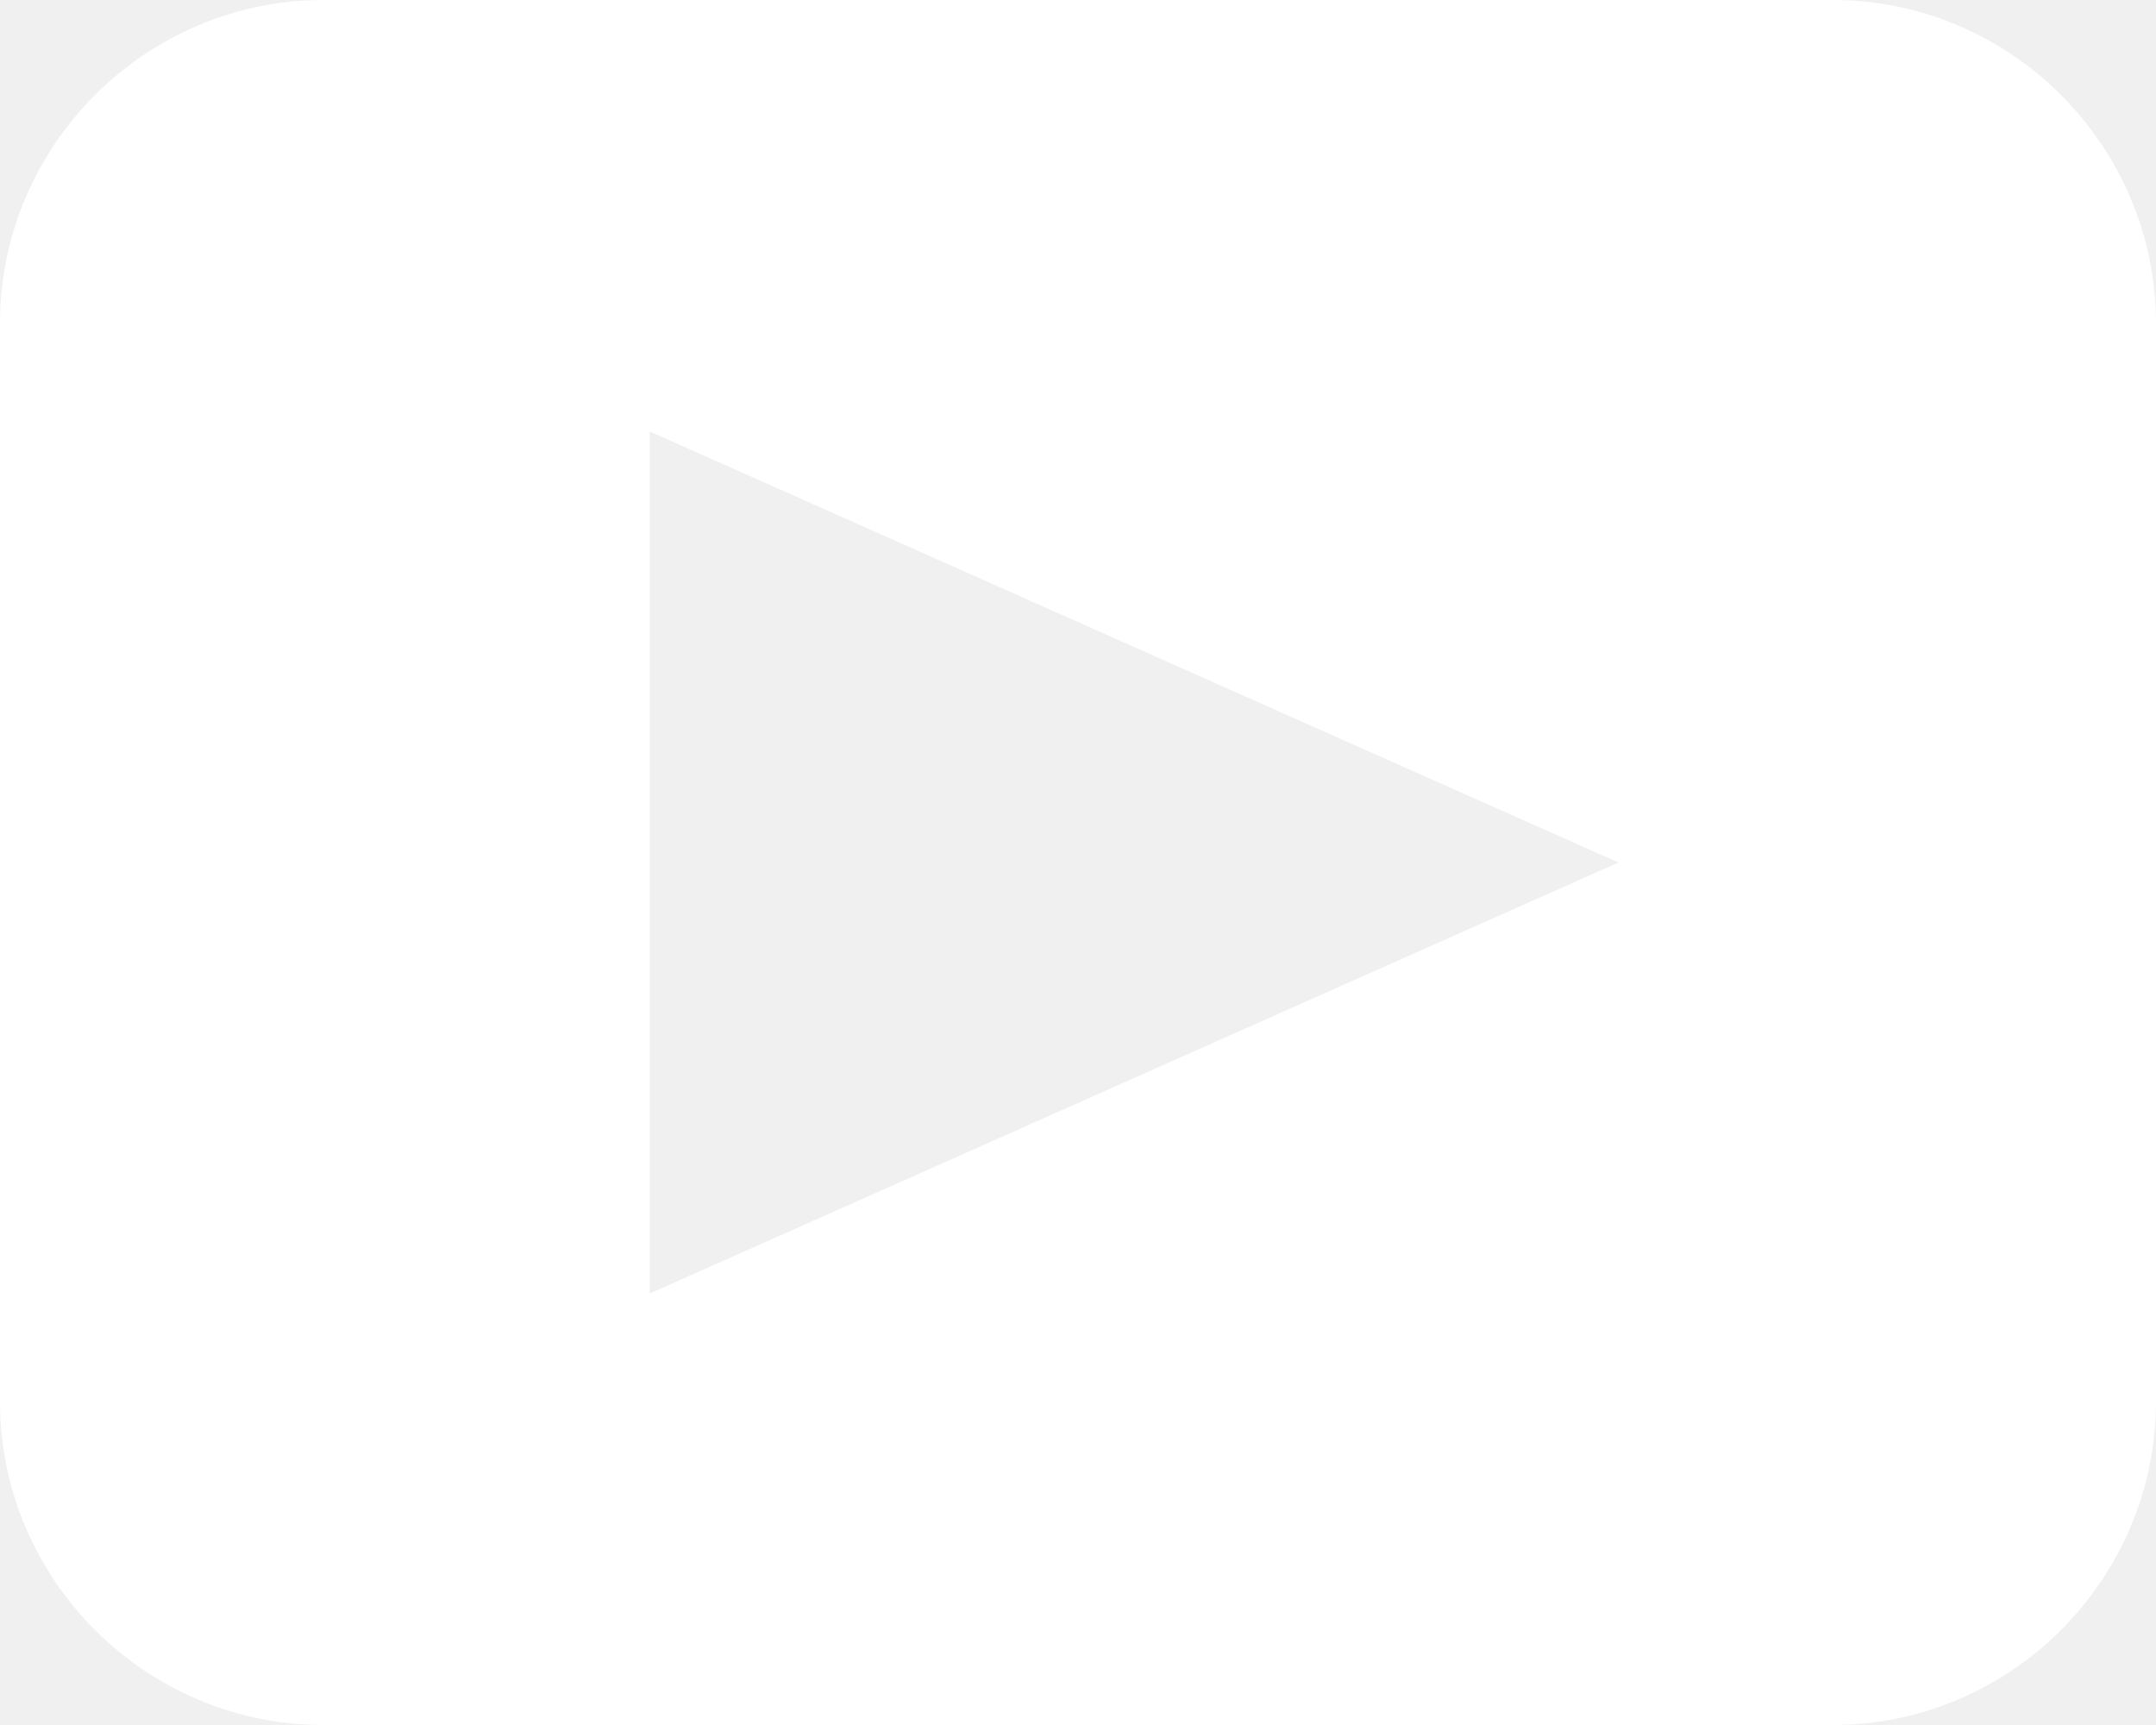
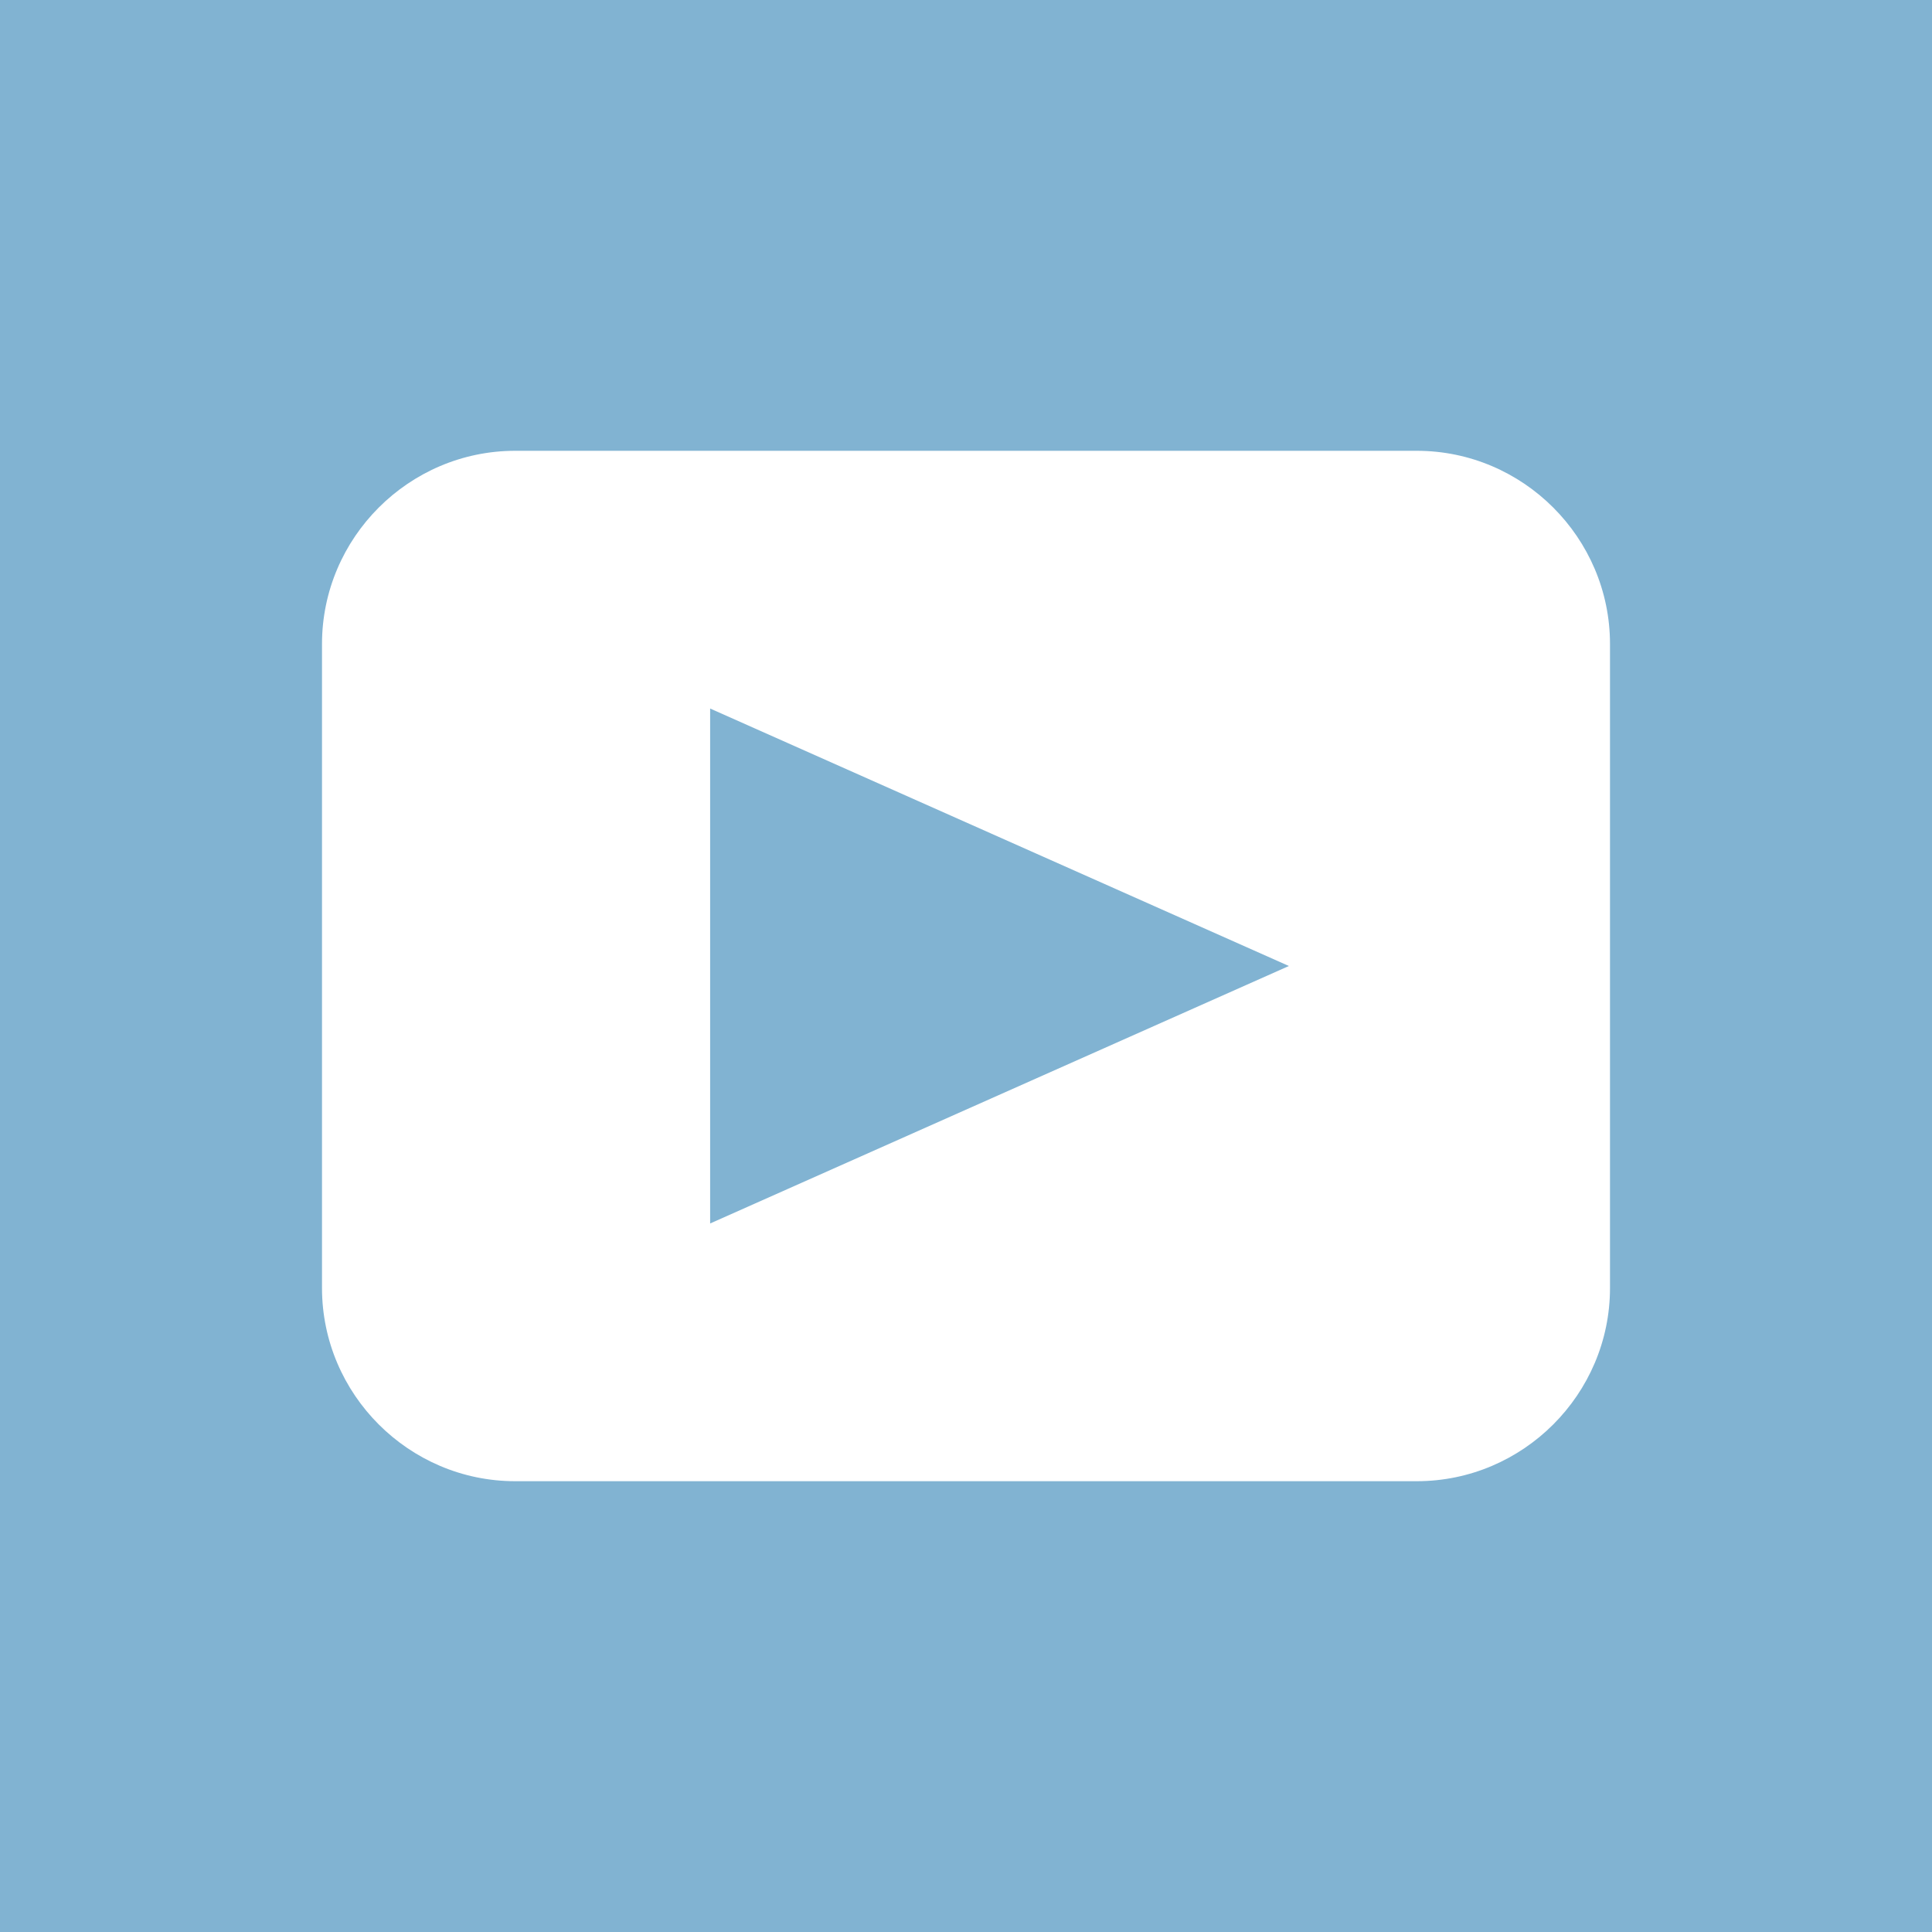
- <svg xmlns="http://www.w3.org/2000/svg" width="20" height="16" viewBox="0 0 20 16">
-   <path fill="#FFF" d="M17 0H3C1.35 0 0 1.35 0 3v10c0 1.65 1.35 3 3 3h14c1.65 0 3-1.35 3-3V3c0-1.65-1.35-3-3-3zM6.027 11.998V4.002L15.014 8l-8.987 3.998z" />
+ <svg xmlns="http://www.w3.org/2000/svg" width="30" height="30" viewBox="0 0 30 30">
+   <rect width="100%" height="100%" fill="#81b3d2" />
+   <path fill="#ffffff" d="M22,7 H8 C6.35,7 5,8.35 5,10 v10 c0,1.65 1.35,3 3,3 h14 c1.65,0 3,-1.35 3,-3 V10 c0,-1.65 -1.35,-3 -3,-3 zM11.027,18.998 V11.002 L20.014,15 l-8.987,3.998 z" />
</svg>
